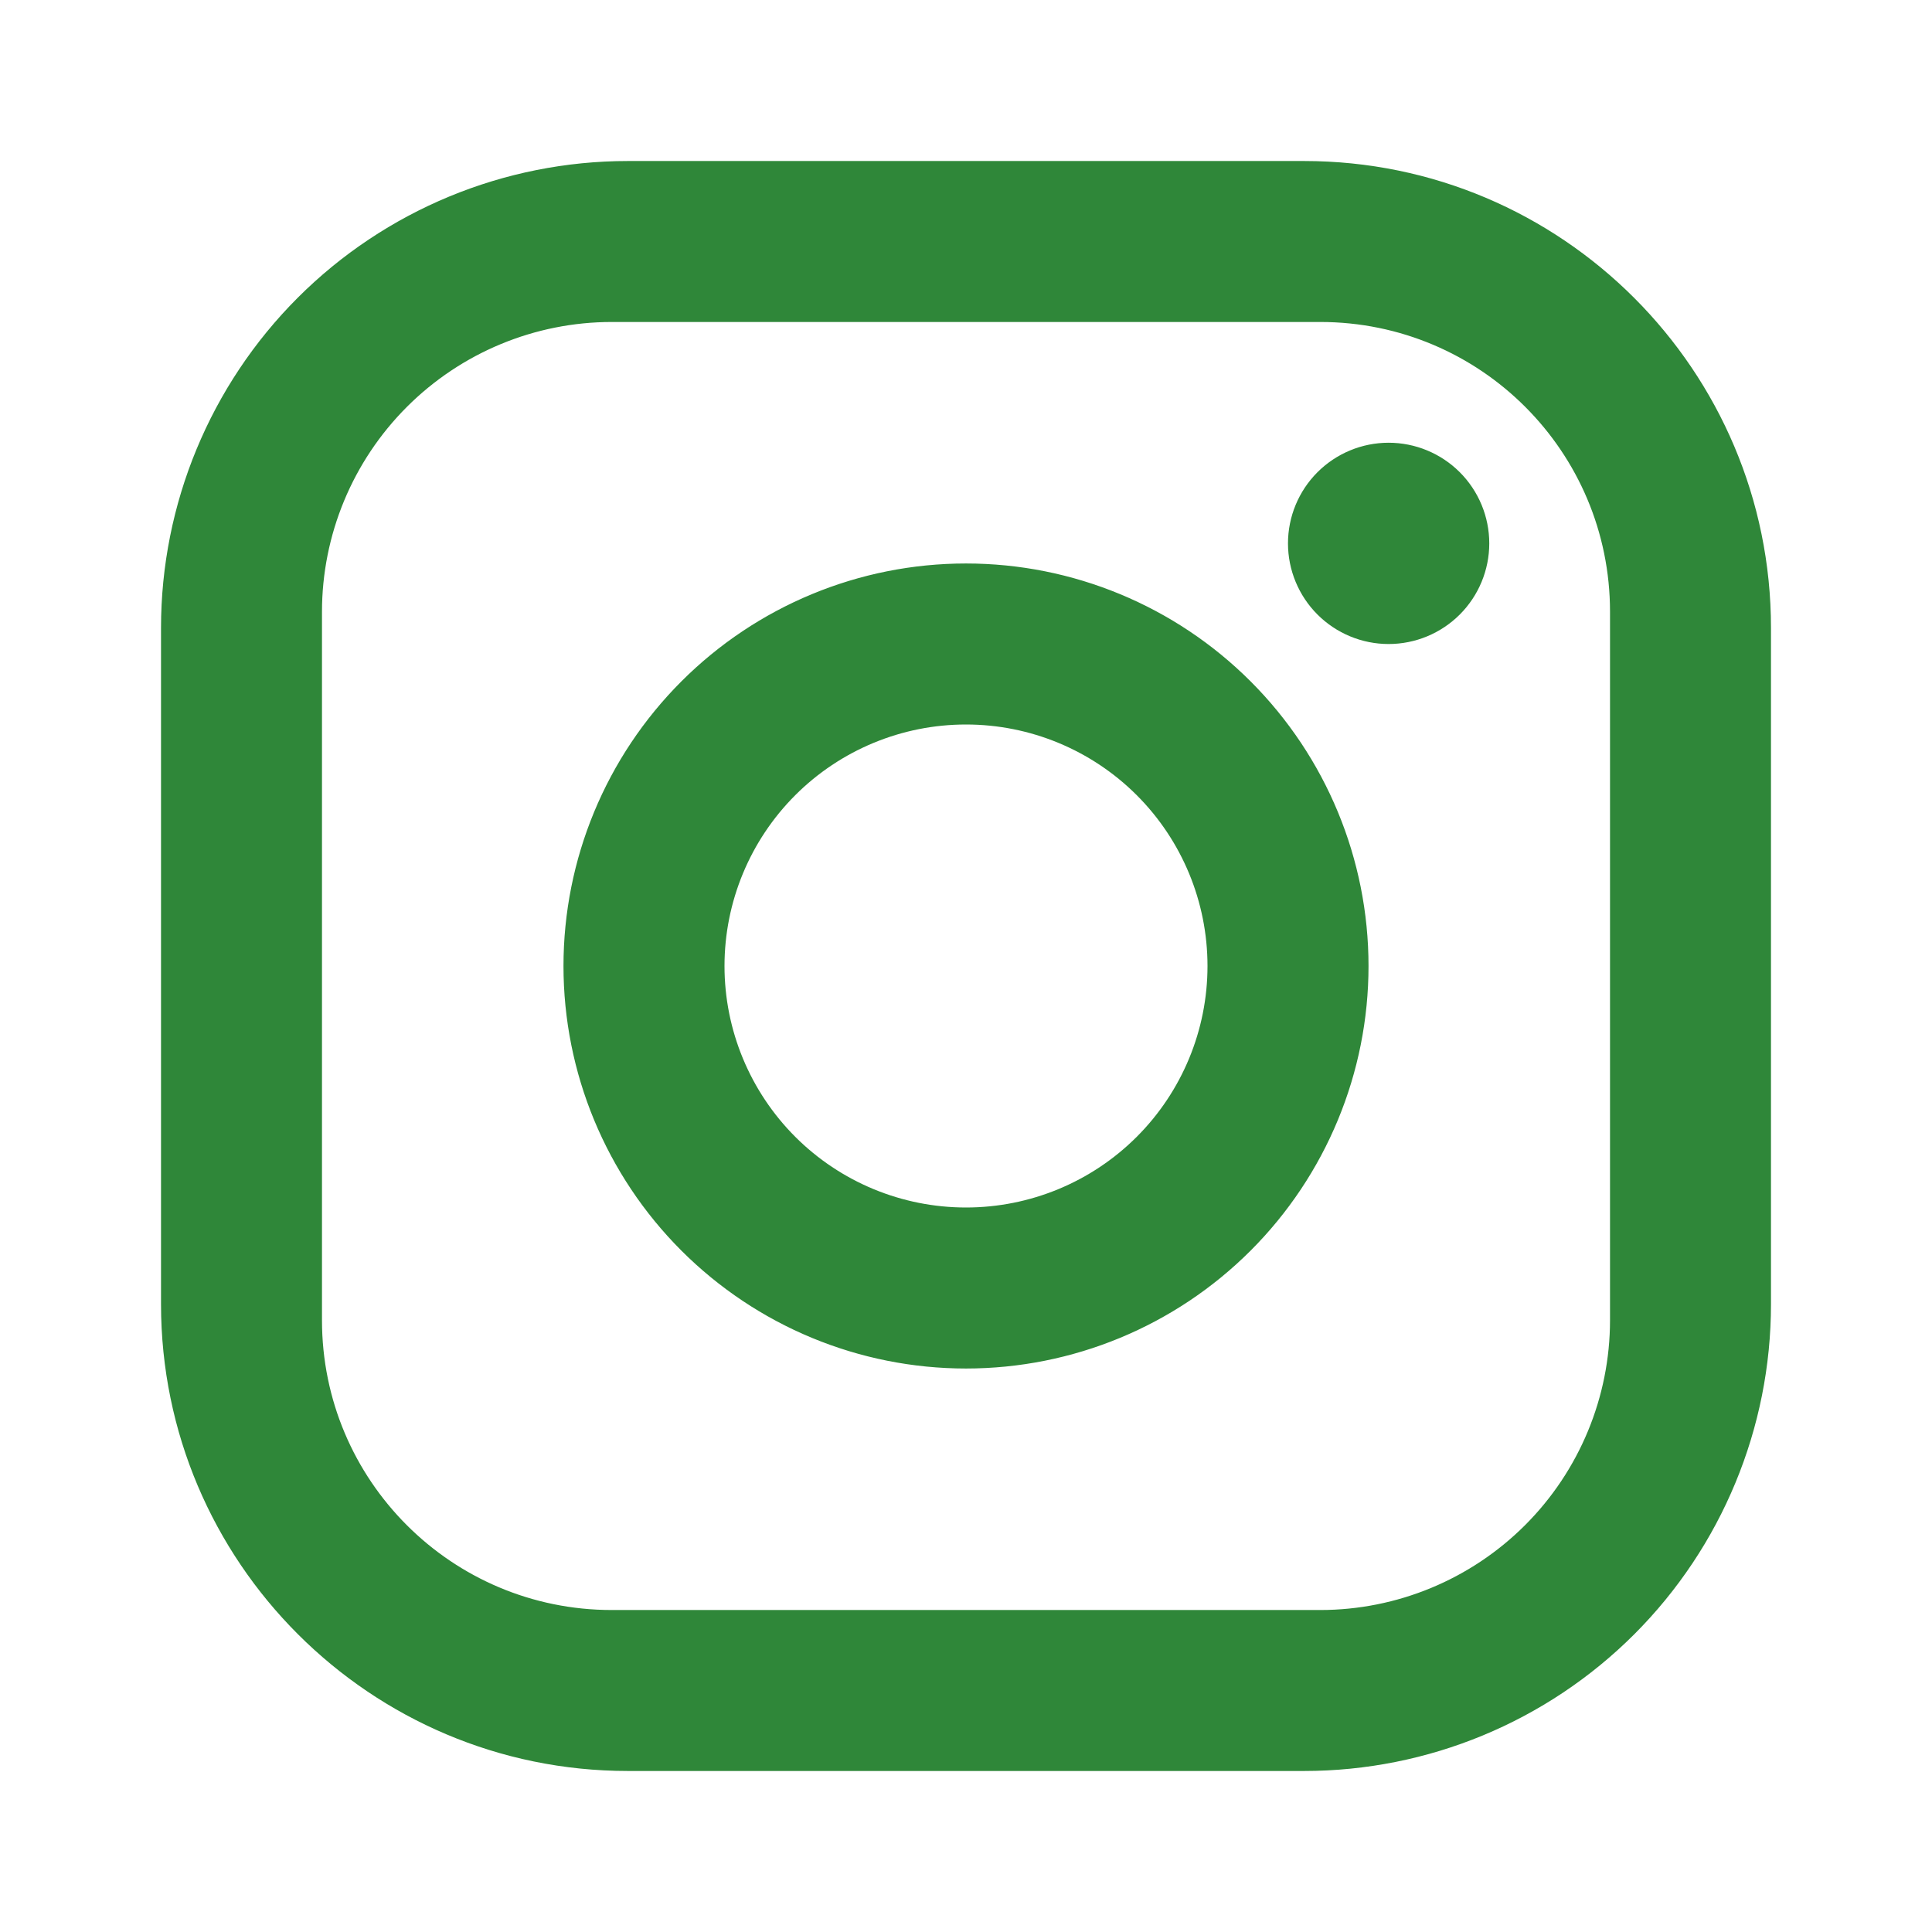
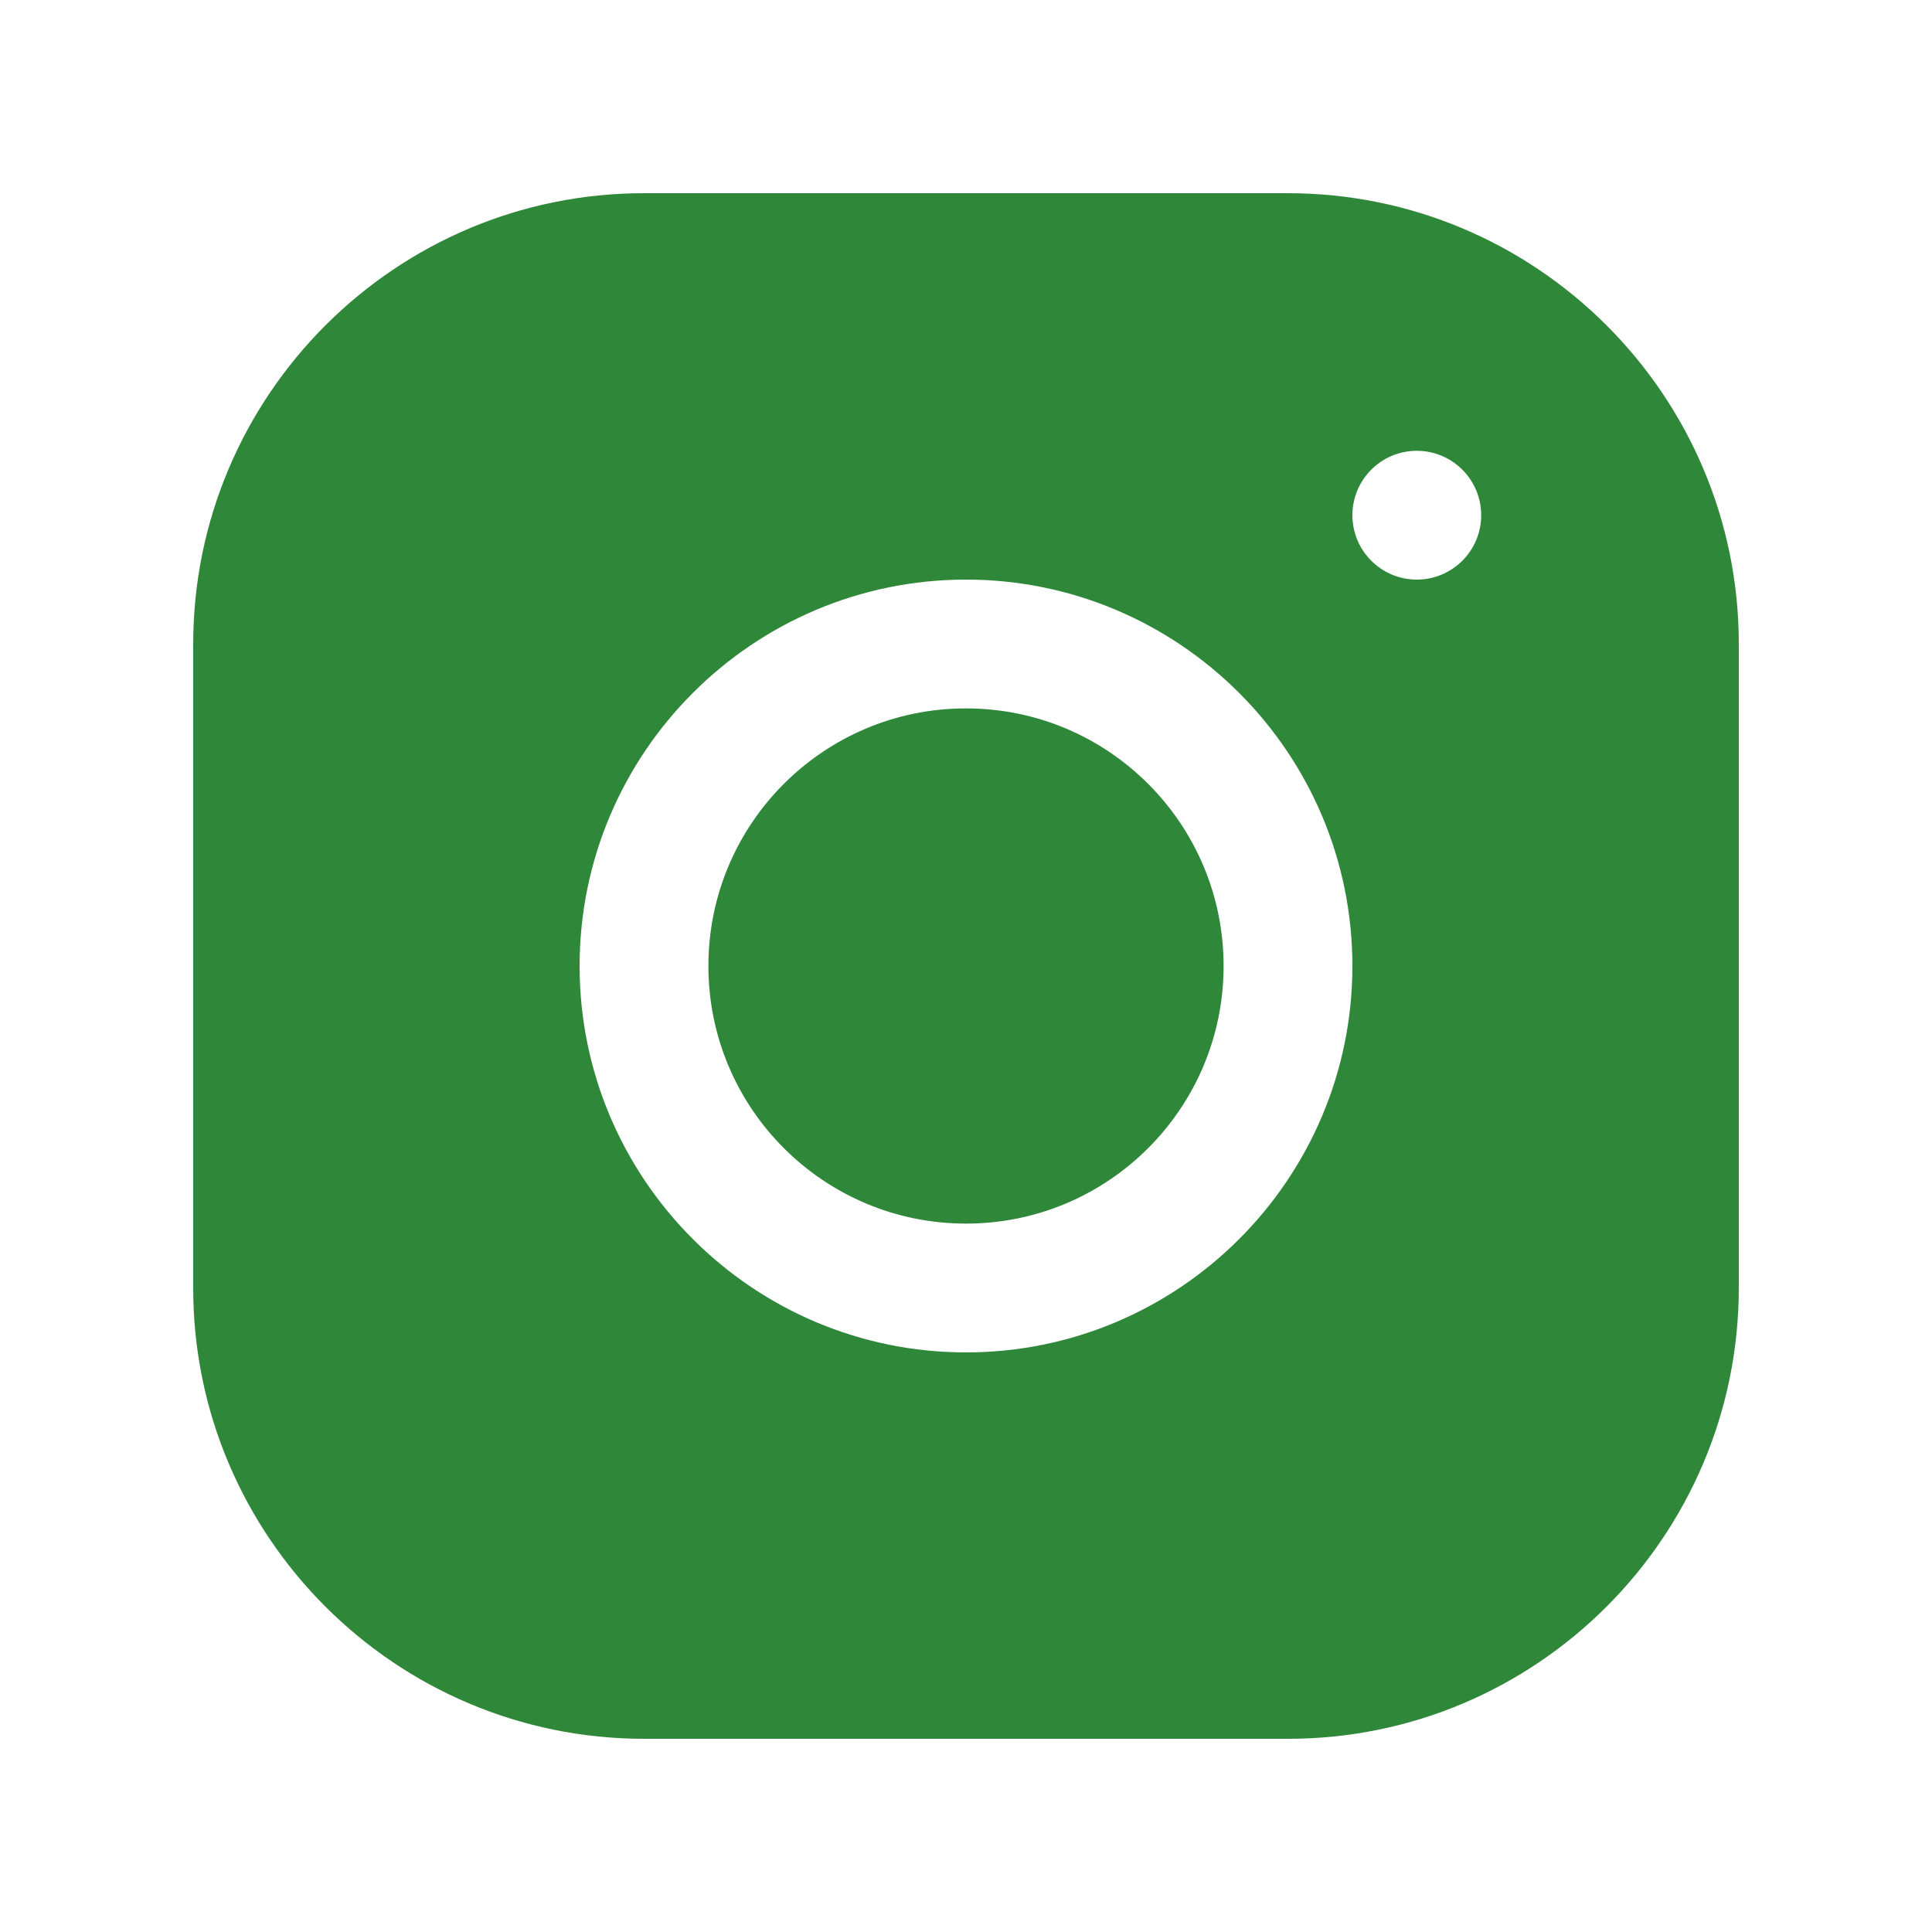
- <svg xmlns="http://www.w3.org/2000/svg" width="38" height="38" viewBox="0 0 38 38" fill="none">
-   <mask id="mask0_158_90" style="mask-type:alpha" maskUnits="userSpaceOnUse" x="0" y="0" width="38" height="38">
-     <path d="M12.35 3.167H25.65C30.717 3.167 34.833 7.283 34.833 12.35V25.65C34.833 28.085 33.866 30.421 32.144 32.144C30.421 33.866 28.086 34.833 25.65 34.833H12.35C7.283 34.833 3.167 30.717 3.167 25.65V12.35C3.167 9.914 4.134 7.579 5.856 5.856C7.579 4.134 9.914 3.167 12.35 3.167ZM12.033 6.333C10.522 6.333 9.072 6.934 8.003 8.003C6.934 9.072 6.333 10.522 6.333 12.033V25.967C6.333 29.117 8.883 31.667 12.033 31.667H25.967C27.478 31.667 28.928 31.066 29.997 29.997C31.066 28.928 31.667 27.478 31.667 25.967V12.033C31.667 8.882 29.117 6.333 25.967 6.333H12.033ZM27.312 8.708C27.837 8.708 28.341 8.917 28.712 9.288C29.083 9.659 29.292 10.163 29.292 10.688C29.292 11.212 29.083 11.716 28.712 12.087C28.341 12.458 27.837 12.667 27.312 12.667C26.788 12.667 26.284 12.458 25.913 12.087C25.542 11.716 25.333 11.212 25.333 10.688C25.333 10.163 25.542 9.659 25.913 9.288C26.284 8.917 26.788 8.708 27.312 8.708ZM19 11.083C21.1 11.083 23.113 11.917 24.598 13.402C26.083 14.887 26.917 16.9 26.917 19C26.917 21.1 26.083 23.113 24.598 24.598C23.113 26.083 21.1 26.917 19 26.917C16.9 26.917 14.887 26.083 13.402 24.598C11.917 23.113 11.083 21.1 11.083 19C11.083 16.9 11.917 14.887 13.402 13.402C14.887 11.917 16.9 11.083 19 11.083ZM19 14.25C17.74 14.25 16.532 14.75 15.641 15.641C14.751 16.532 14.25 17.74 14.25 19C14.25 20.26 14.751 21.468 15.641 22.359C16.532 23.25 17.74 23.75 19 23.75C20.26 23.75 21.468 23.25 22.359 22.359C23.25 21.468 23.75 20.26 23.75 19C23.75 17.74 23.25 16.532 22.359 15.641C21.468 14.75 20.26 14.25 19 14.25Z" fill="black" />
-   </mask>
-   <g mask="url(#mask0_158_90)">
-     <rect x="-6" y="-3" width="44" height="41" fill="#2F8739" />
+ <svg xmlns="http://www.w3.org/2000/svg" viewBox="0,0,256,256" width="30px" height="30px" fill-rule="nonzero">
+   <g fill="#2f8739" fill-rule="nonzero" stroke="none" stroke-width="1" stroke-linecap="butt" stroke-linejoin="miter" stroke-miterlimit="10" stroke-dasharray="" stroke-dashoffset="0" font-family="none" font-weight="none" font-size="none" text-anchor="none" style="mix-blend-mode: normal">
+     <g transform="scale(8.53333,8.53333)">
+       <path d="M9.998,3c-3.859,0 -6.998,3.142 -6.998,7.002v10c0,3.859 3.142,6.998 7.002,6.998h10c3.859,0 6.998,-3.142 6.998,-7.002v-10c0,-3.859 -3.142,-6.998 -7.002,-6.998zM22,7c0.552,0 1,0.448 1,1c0,0.552 -0.448,1 -1,1c-0.552,0 -1,-0.448 -1,-1c0,-0.552 0.448,-1 1,-1zM15,9c3.309,0 6,2.691 6,6c0,3.309 -2.691,6 -6,6c-3.309,0 -6,-2.691 -6,-6c0,-3.309 2.691,-6 6,-6zM15,11c-2.209,0 -4,1.791 -4,4c0,2.209 1.791,4 4,4c2.209,0 4,-1.791 4,-4c0,-2.209 -1.791,-4 -4,-4z" />
+     </g>
  </g>
</svg>
